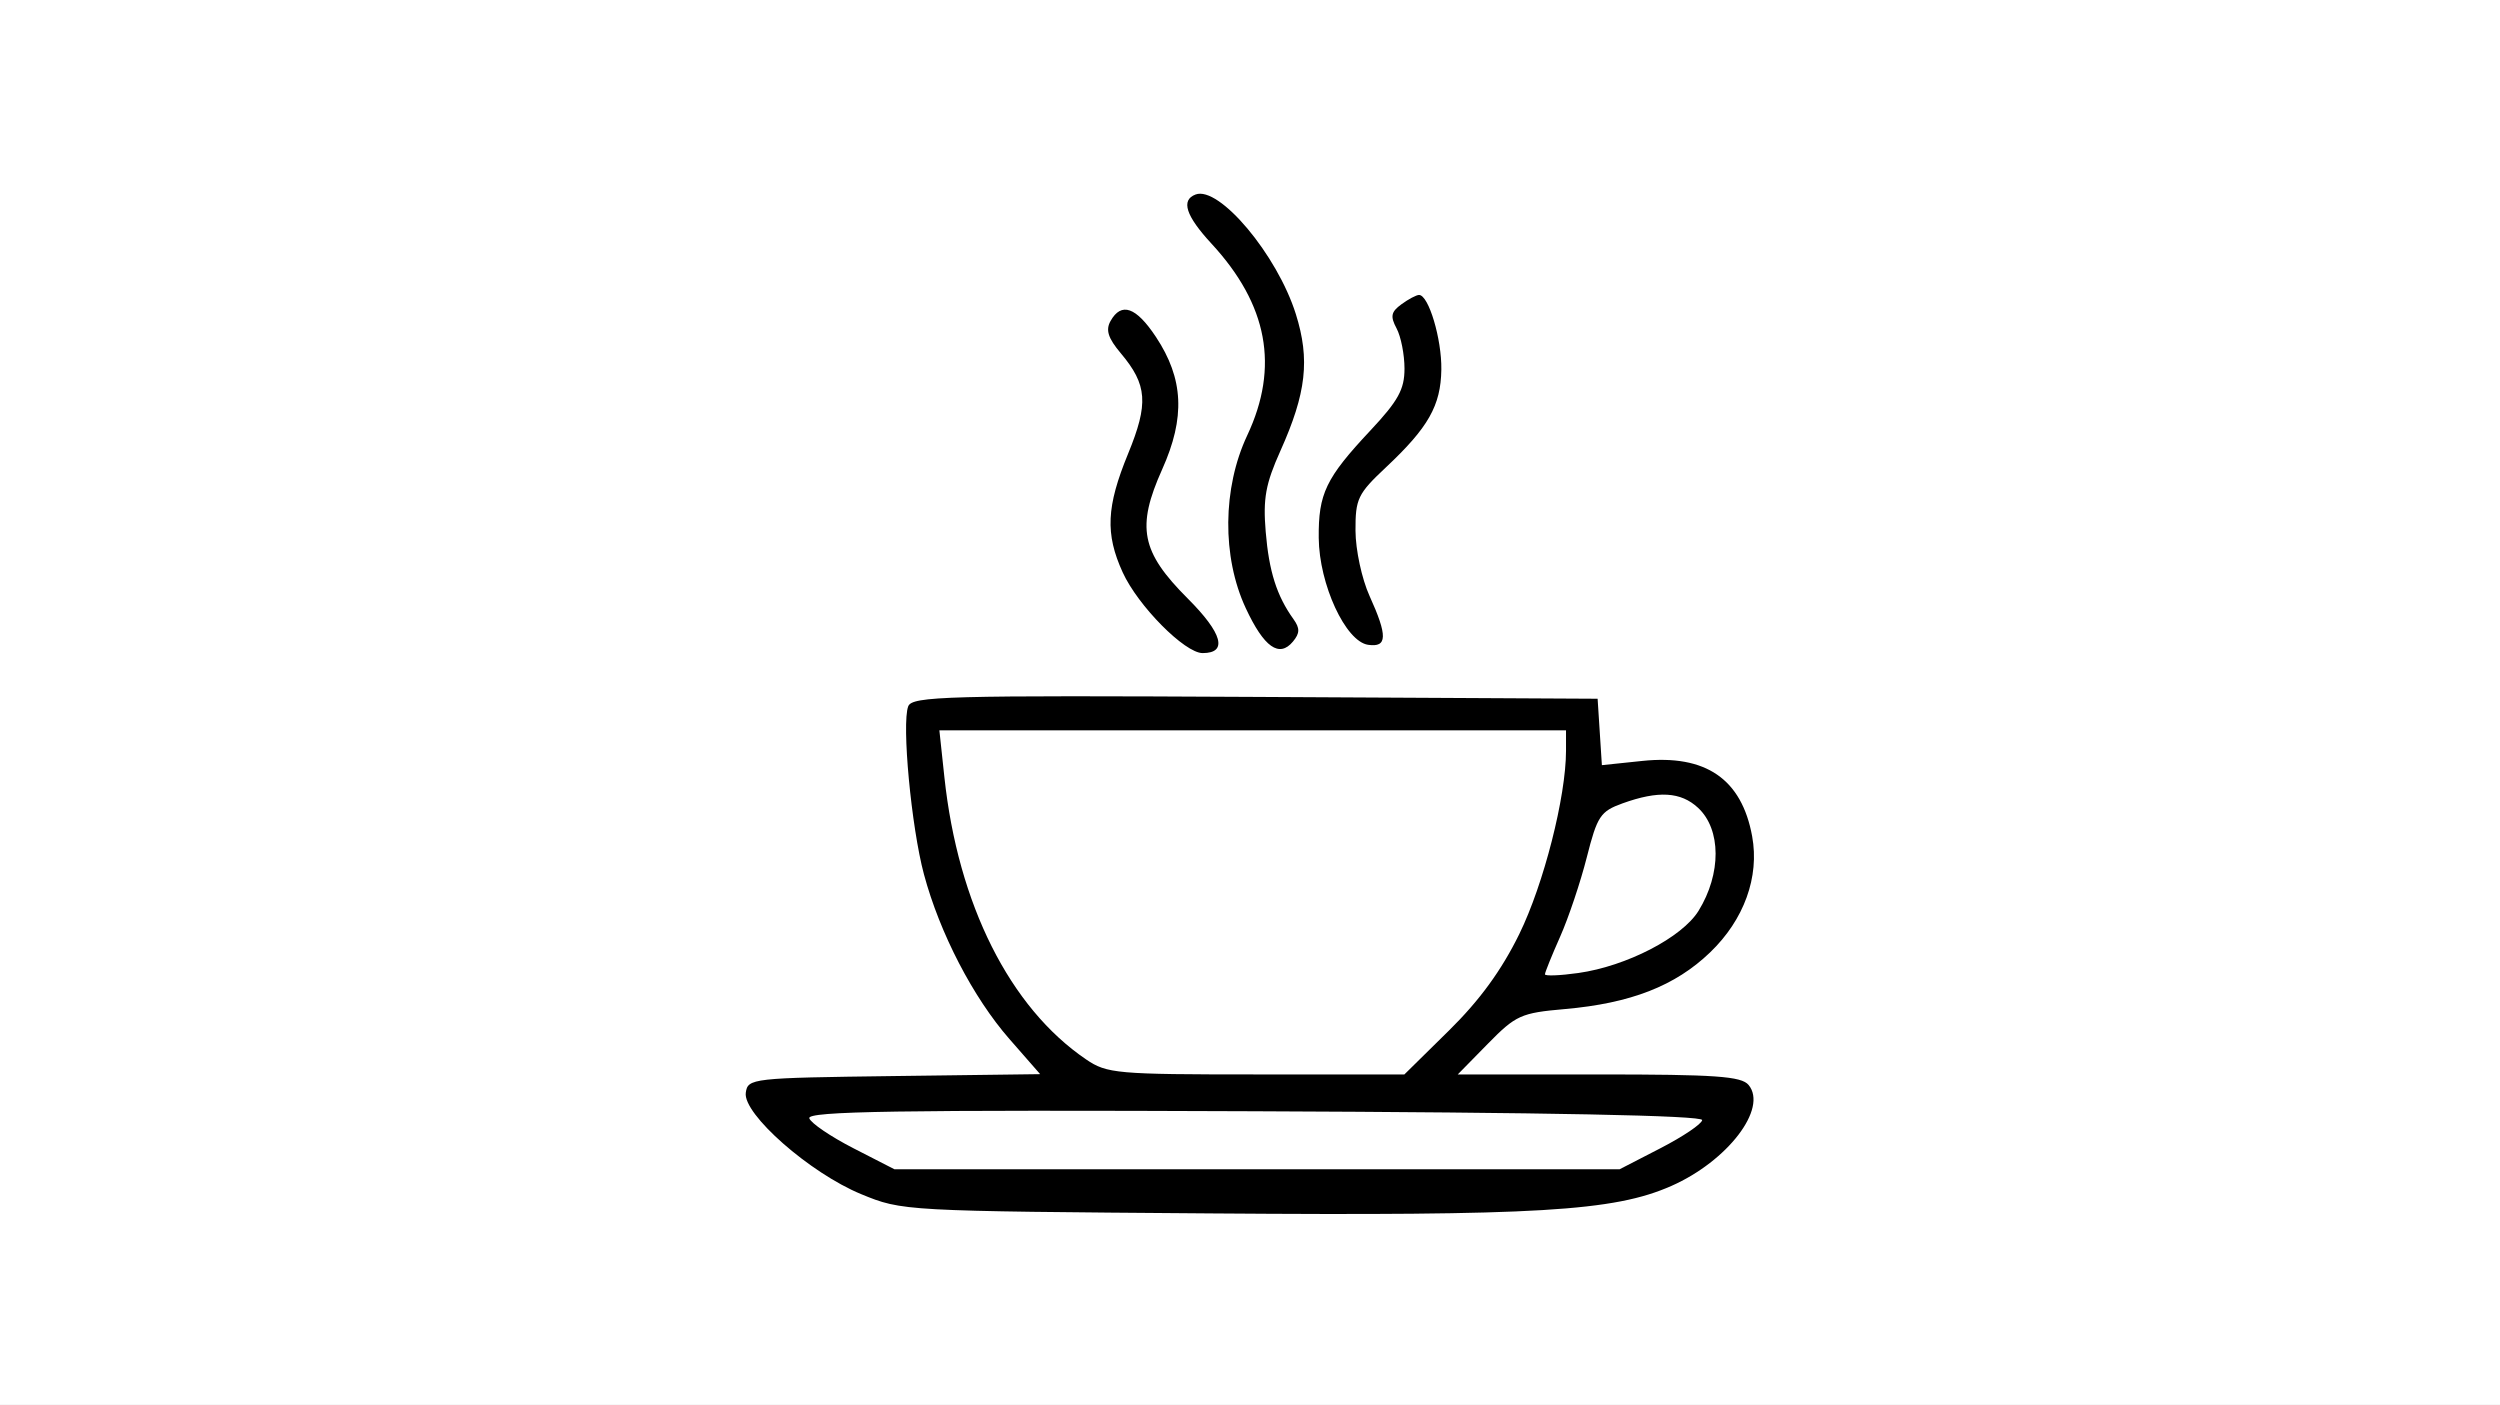
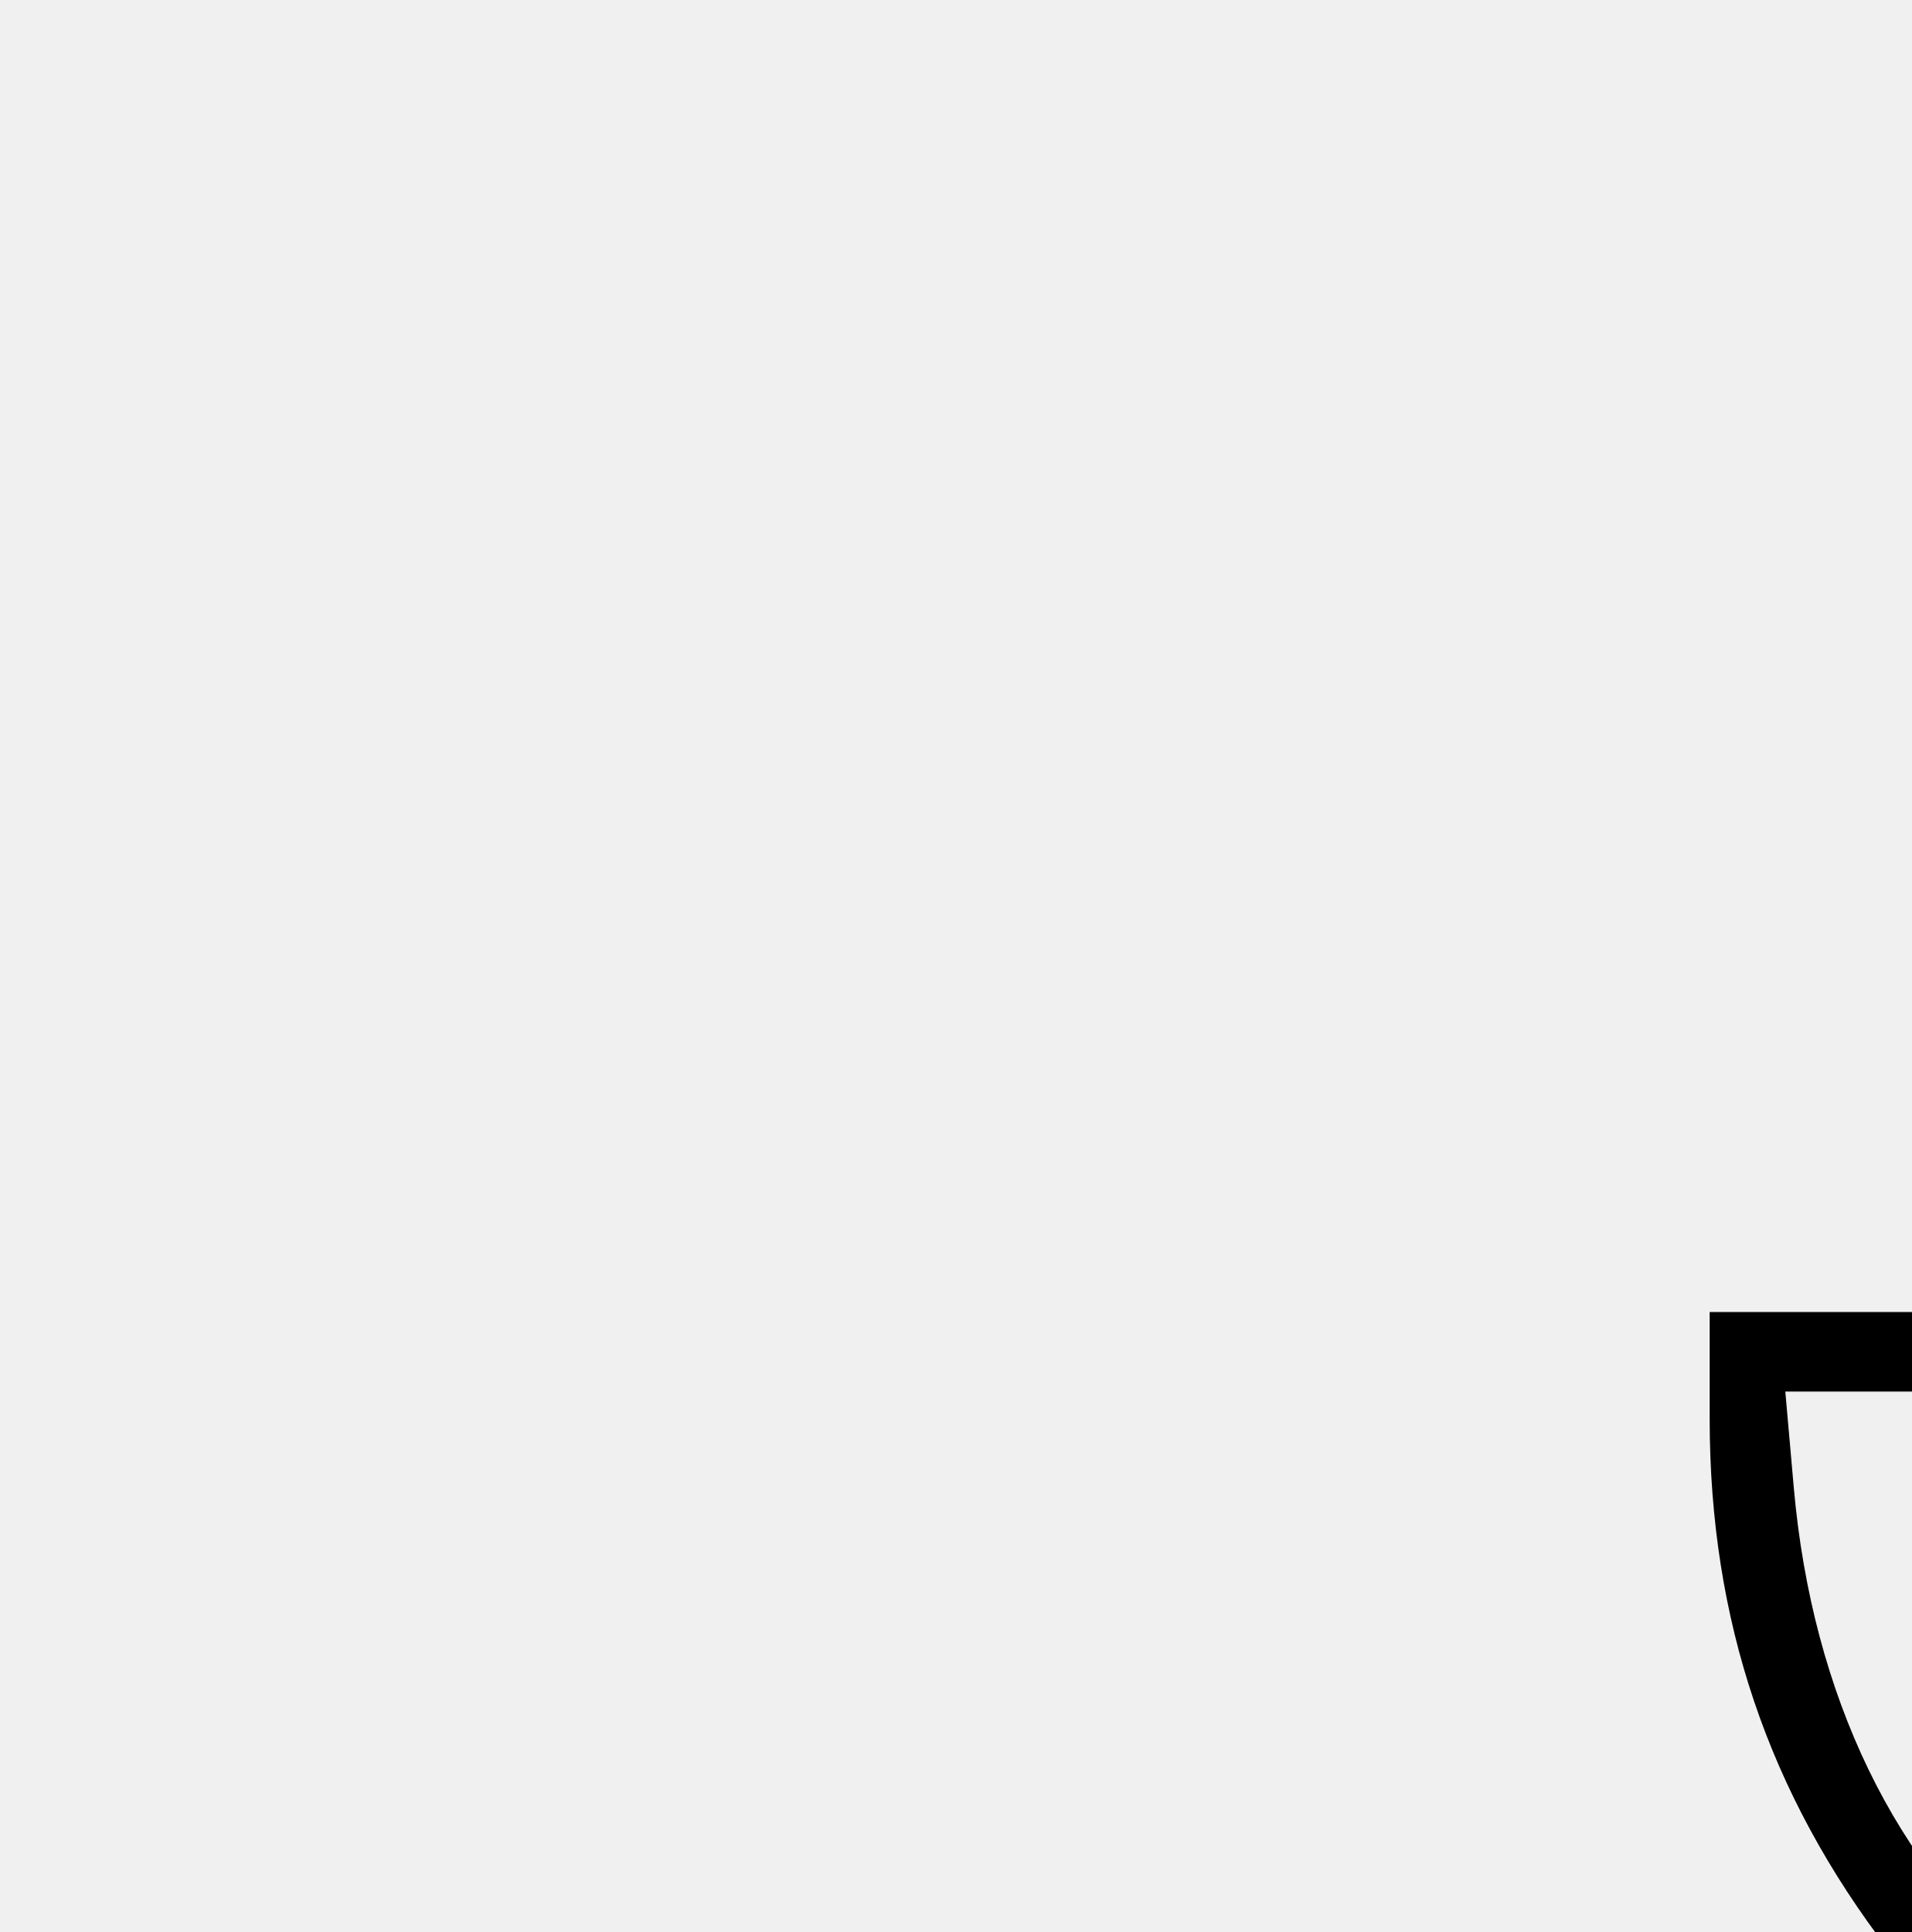
- <svg xmlns="http://www.w3.org/2000/svg" width="356" height="200" viewBox="0 0 356 200" version="1.1">
-   <rect x="0" y="0" width="100%" height="100%" fill="#FFFFFF" />
-   <path d="M 170.250 27.697 C 168.128 28.495, 168.850 30.726, 172.514 34.694 C 180.538 43.385, 182.190 52.245, 177.605 62 C 174.082 69.495, 173.998 79.306, 177.394 86.598 C 179.991 92.176, 182.163 93.713, 184.119 91.357 C 185.106 90.168, 185.121 89.466, 184.190 88.166 C 181.804 84.838, 180.707 81.385, 180.236 75.719 C 179.842 70.984, 180.221 68.899, 182.328 64.204 C 186.023 55.971, 186.561 51.193, 184.526 44.721 C 181.871 36.281, 173.612 26.432, 170.250 27.697 M 199.565 43.329 C 198.080 44.415, 197.953 45.044, 198.873 46.763 C 199.493 47.921, 200 50.500, 200 52.494 C 200 55.453, 199.106 57.074, 195.138 61.310 C 188.791 68.084, 187.731 70.291, 187.787 76.605 C 187.847 83.210, 191.607 91.350, 194.817 91.820 C 197.565 92.222, 197.614 90.572, 195.022 84.859 C 193.926 82.445, 193.034 78.301, 193.022 75.570 C 193.002 71.035, 193.348 70.314, 197.336 66.570 C 203.402 60.876, 205.169 57.761, 205.247 52.625 C 205.313 48.272, 203.437 42, 202.070 42 C 201.692 42, 200.564 42.598, 199.565 43.329 M 158.140 45.714 C 157.422 46.997, 157.787 48.146, 159.591 50.291 C 163.385 54.800, 163.579 57.455, 160.635 64.624 C 157.545 72.148, 157.369 76.021, 159.869 81.500 C 162.044 86.268, 168.708 93, 171.252 93 C 174.863 93, 174.097 90.192, 169.131 85.226 C 162.484 78.579, 161.793 75.082, 165.496 66.829 C 168.810 59.445, 168.550 53.941, 164.607 47.982 C 161.778 43.708, 159.676 42.970, 158.140 45.714 M 129.330 100.582 C 128.387 103.039, 129.768 117.782, 131.570 124.500 C 133.818 132.879, 138.576 142.050, 143.737 147.950 L 148.119 152.959 127.310 153.230 C 107.020 153.493, 106.492 153.553, 106.200 155.604 C 105.767 158.632, 115.338 167.045, 122.627 170.045 C 128.484 172.455, 128.617 172.463, 172.500 172.791 C 218.970 173.138, 229.819 172.490, 238 168.879 C 246.013 165.342, 251.761 157.827, 248.999 154.499 C 247.969 153.258, 244.298 153, 227.669 153 L 207.584 153 211.864 148.639 C 215.865 144.562, 216.578 144.240, 222.822 143.692 C 232.222 142.868, 238.552 140.398, 243.527 135.613 C 248.359 130.967, 250.563 124.876, 249.507 119.091 C 248.017 110.928, 242.896 107.412, 233.866 108.356 L 228.108 108.958 227.804 104.229 L 227.500 99.500 178.722 99.240 C 134.768 99.007, 129.884 99.139, 129.330 100.582 M 134.480 110.662 C 136.420 128.772, 143.800 143.476, 154.654 150.856 C 157.633 152.881, 158.982 153, 178.896 153 L 199.983 153 206.330 146.750 C 210.710 142.437, 213.816 138.175, 216.352 133 C 219.822 125.917, 223 113.447, 223 106.912 L 223 104 178.384 104 L 133.767 104 134.480 110.662 M 231.045 114.400 C 227.895 115.538, 227.446 116.216, 225.961 122.074 C 225.065 125.608, 223.357 130.695, 222.166 133.377 C 220.975 136.060, 220 138.473, 220 138.741 C 220 139.008, 222.137 138.926, 224.750 138.557 C 231.610 137.590, 239.533 133.492, 241.873 129.702 C 245.135 124.417, 245.109 118.111, 241.811 115.039 C 239.354 112.750, 236.142 112.559, 231.045 114.400 M 115.244 159.243 C 115.472 159.934, 118.292 161.850, 121.509 163.500 L 127.360 166.500 179.001 166.500 L 230.642 166.500 236.461 163.500 C 239.662 161.850, 242.330 160.050, 242.390 159.500 C 242.462 158.845, 220.476 158.411, 178.664 158.243 C 127.750 158.037, 114.912 158.240, 115.244 159.243" stroke="none" fill="#000000" fill-rule="evenodd" />
+ <svg xmlns="http://www.w3.org/2000/svg">
+   <svg width="356" height="200" viewBox="0 0 356 200">
+     <path fill-rule="evenodd" d="M169.086 28.397c-.921 1.109-.297 2.393 3.035 6.243 8.316 9.608 9.76 16.978 5.167 26.36-2.231 4.556-2.698 6.873-2.717 13.5-.021 6.688.382 8.723 2.452 12.409 3.058 5.444 5.216 6.967 7.355 5.192 1.378-1.143 1.263-1.825-1.058-6.262-3.717-7.11-3.705-14.369.039-22.707 2.389-5.321 2.794-7.376 2.465-12.5-.467-7.264-3.327-13.678-8.689-19.485-4.019-4.354-6.122-5.072-8.049-2.75m30.5 14.115c-1.724 1.304-1.793 1.855-.692 5.528 1.63 5.443.106 9.96-4.564 13.522-7.518 5.734-9.152 16.068-4.131 26.121 2.621 5.249 4.289 6.257 6.574 3.973 1.489-1.49 1.428-1.954-.78-5.882-1.646-2.929-2.412-5.898-2.445-9.483-.046-4.967.201-5.472 5.146-10.504 7.536-7.671 8.92-12.713 5.697-20.767-1.78-4.45-2.052-4.592-4.805-2.508m-41.743 2.933c-.954 2.095-.736 2.893 1.522 5.577 3.279 3.897 3.429 8.519.462 14.268-4.011 7.774-2.602 15.341 4.329 23.235 3.737 4.256 6.154 5.677 8.272 4.864 2.685-1.03 1.753-3.636-3.039-8.502-5.772-5.86-6.821-11.159-3.499-17.671 2.338-4.583 2.837-12.932.988-16.532-1.403-2.731-5.971-7.684-7.087-7.684-.458 0-1.335 1.1-1.948 2.445M129 107.053c0 15.195 4.425 28.295 13.576 40.197l4.422 5.75h-20.392c-17.982 0-20.466.194-21.022 1.641-.834 2.174 1.373 5.381 6.621 9.623 10.665 8.621 11.337 8.71 65.409 8.724 27.013.007 48.344-.408 51.5-1.002 11.738-2.21 21.602-9.902 20.716-16.156l-.33-2.33-20.175-.5-20.176-.5 3.226-3.517c2.932-3.198 3.993-3.628 11.675-4.736 15.998-2.307 24.796-9.343 25.727-20.574.913-11.01-4.367-16.301-15.385-15.416-5.045.405-6.134.235-5.704-.886.292-.762.237-2.958-.123-4.879L227.909 99H129v8.053m6.347 5.197c1.385 15.7 7.739 28.819 17.813 36.782l5.02 3.968h19.459c22.44 0 22.4.012 30.386-8.7 8.281-9.035 13.975-23.234 13.975-34.849V105h-87.293l.64 7.25m94.678 3.032c-1.796.908-2.672 2.401-3.189 5.432-.392 2.299-1.85 6.994-3.24 10.434-1.389 3.44-2.346 6.436-2.125 6.656.981.982 10.495-1.142 14.05-3.136 7.425-4.164 10.739-12.996 6.922-18.445-1.801-2.572-8.232-3.059-12.418-.941M117.5 160.644c1.1.87 4.025 2.543 6.5 3.719 4.362 2.072 5.907 2.146 50.5 2.436 30.366.197 48.174-.077 52.398-.805 6.286-1.085 13.359-3.983 14.593-5.98.422-.681-20.128-1.004-62.682-.982-57.893.029-63.138.167-61.309 1.612" />
+   </svg>
</svg>
